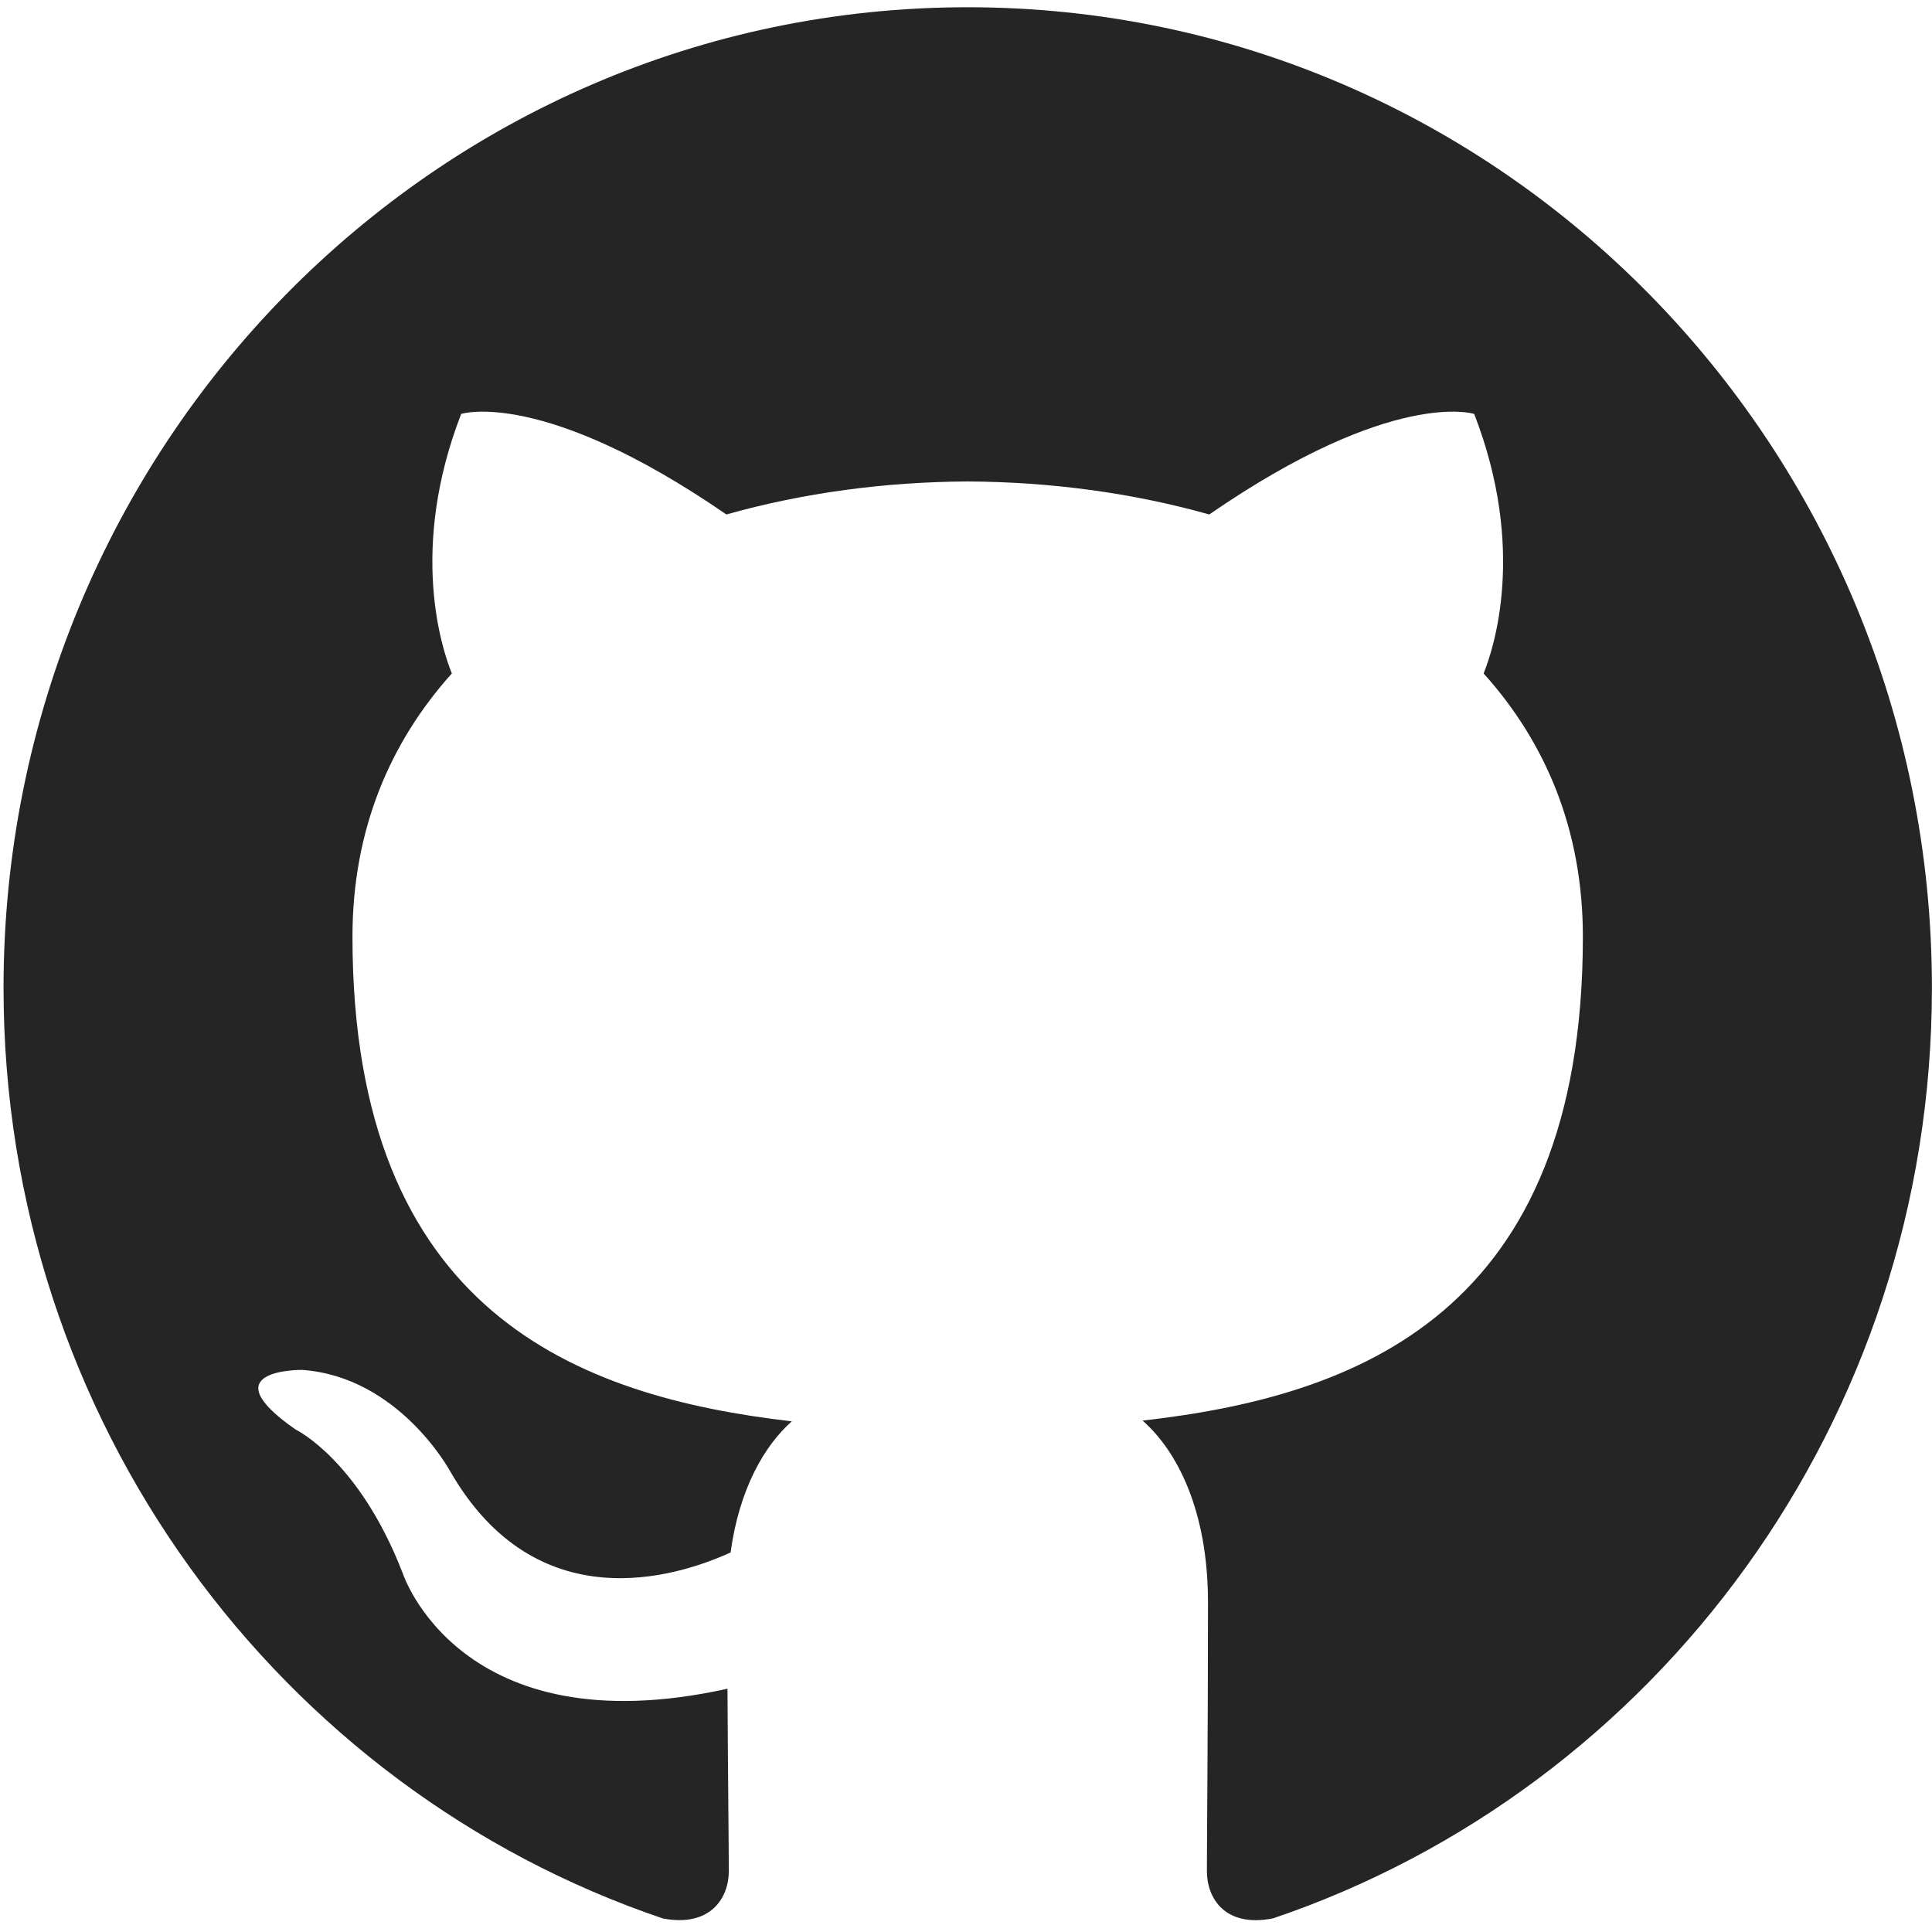
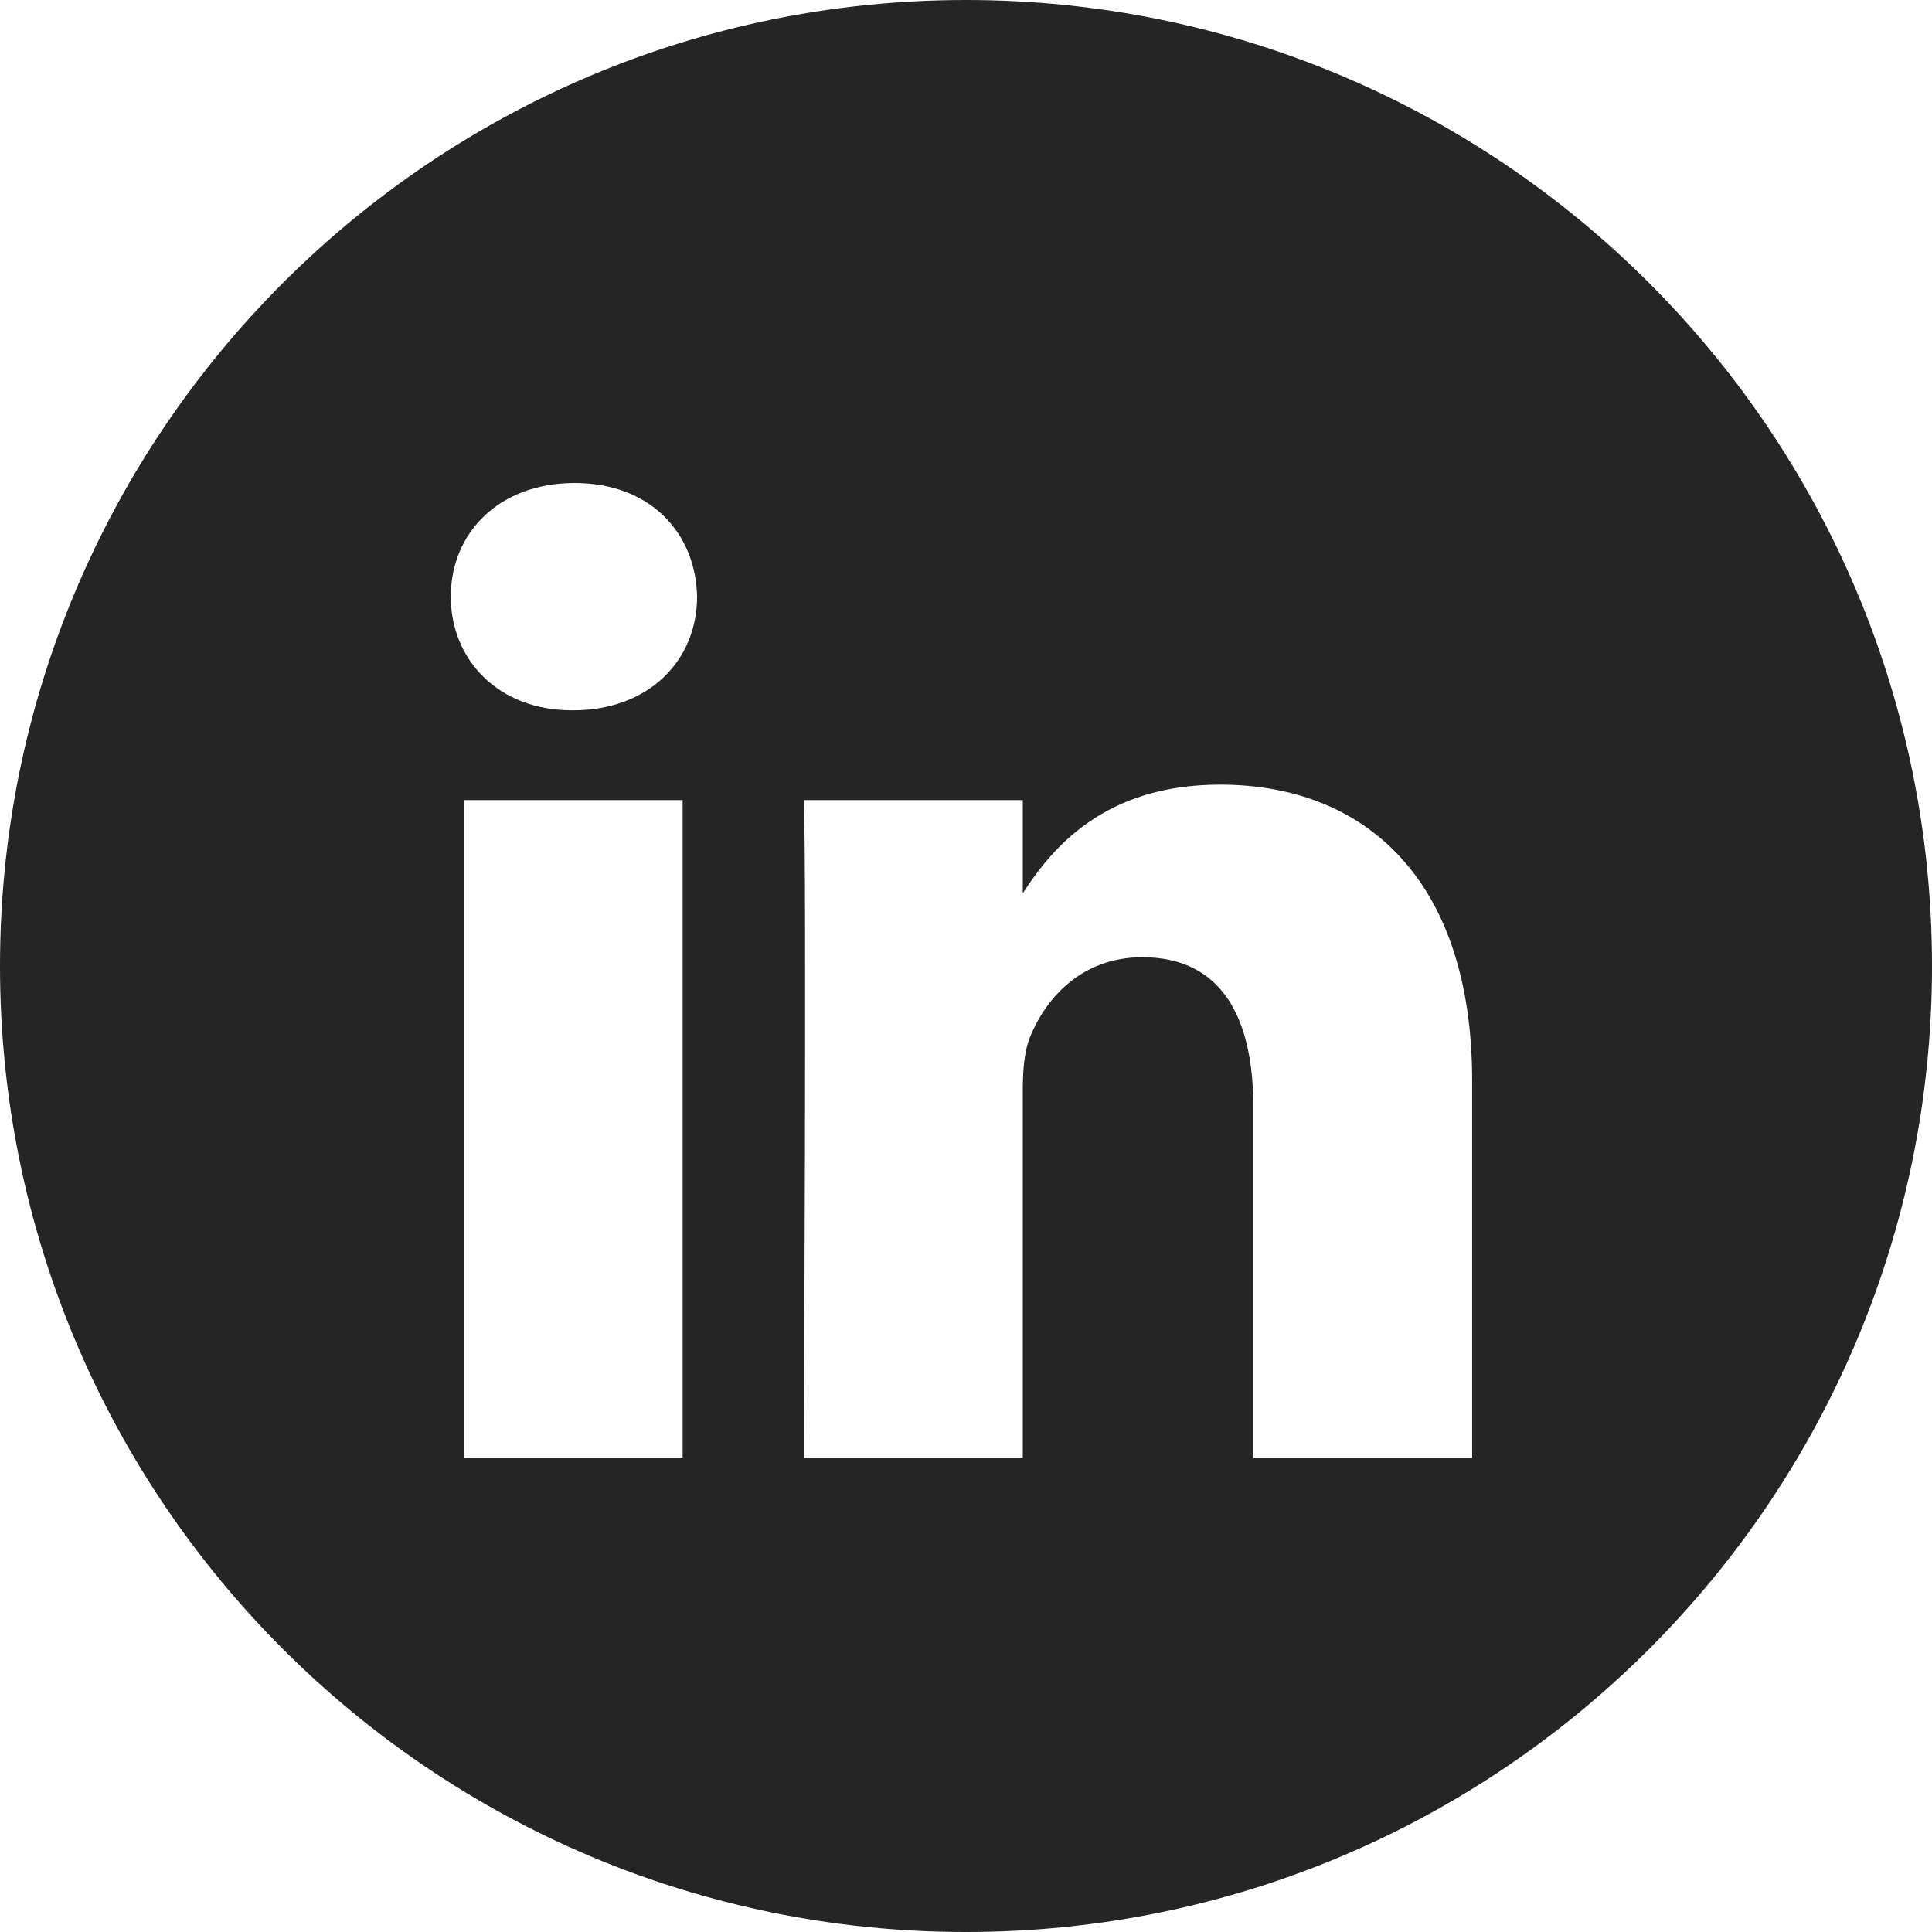
<svg xmlns="http://www.w3.org/2000/svg" width="48" height="48" viewBox="0 0 48 48" fill="none">
-   <path d="M24.043 0.18C10.815 0.18 0.088 11.088 0.088 24.544C0.088 35.31 6.952 44.443 16.47 47.664C17.667 47.89 18.107 47.136 18.107 46.492C18.107 45.911 18.084 43.992 18.074 41.956C11.41 43.43 10.003 39.081 10.003 39.081C8.914 36.265 7.344 35.516 7.344 35.516C5.17 34.004 7.507 34.035 7.507 34.035C9.913 34.206 11.18 36.546 11.18 36.546C13.316 40.271 16.784 39.194 18.151 38.571C18.366 36.997 18.987 35.921 19.672 35.313C14.351 34.697 8.757 32.608 8.757 23.272C8.757 20.612 9.693 18.438 11.226 16.732C10.977 16.118 10.157 13.64 11.458 10.284C11.458 10.284 13.469 9.629 18.047 12.782C19.958 12.242 22.007 11.971 24.043 11.962C26.079 11.971 28.13 12.242 30.044 12.782C34.617 9.629 36.626 10.284 36.626 10.284C37.929 13.64 37.109 16.118 36.86 16.732C38.396 18.438 39.326 20.612 39.326 23.272C39.326 32.63 33.722 34.691 28.387 35.294C29.247 36.05 30.012 37.533 30.012 39.806C30.012 43.066 29.985 45.689 29.985 46.492C29.985 47.141 30.416 47.9 31.63 47.661C41.143 44.436 47.998 35.306 47.998 24.544C47.998 11.088 37.273 0.18 24.043 0.18Z" fill="#252525" />
+   <path fill-rule="evenodd" clip-rule="evenodd" d="M24 0C10.745 0 0 10.745 0 24C0 37.255 10.745 48 24 48C37.255 48 48 37.255 48 24C48 10.745 37.255 0 24 0ZM11.522 19.878H16.96V36.22H11.522V19.878ZM17.319 14.823C17.284 13.22 16.138 12 14.277 12C12.416 12 11.2 13.22 11.2 14.823C11.2 16.392 12.38 17.647 14.206 17.647H14.241C16.138 17.647 17.319 16.392 17.319 14.823ZM30.313 19.494C33.892 19.494 36.575 21.83 36.575 26.85L36.575 36.22H31.137V27.477C31.137 25.281 30.349 23.782 28.381 23.782C26.878 23.782 25.983 24.792 25.59 25.768C25.446 26.118 25.411 26.605 25.411 27.093V36.22H19.971C19.971 36.22 20.043 21.412 19.971 19.878H25.411V22.193C26.133 21.08 27.425 19.494 30.313 19.494Z" fill="#252525" />
</svg>
